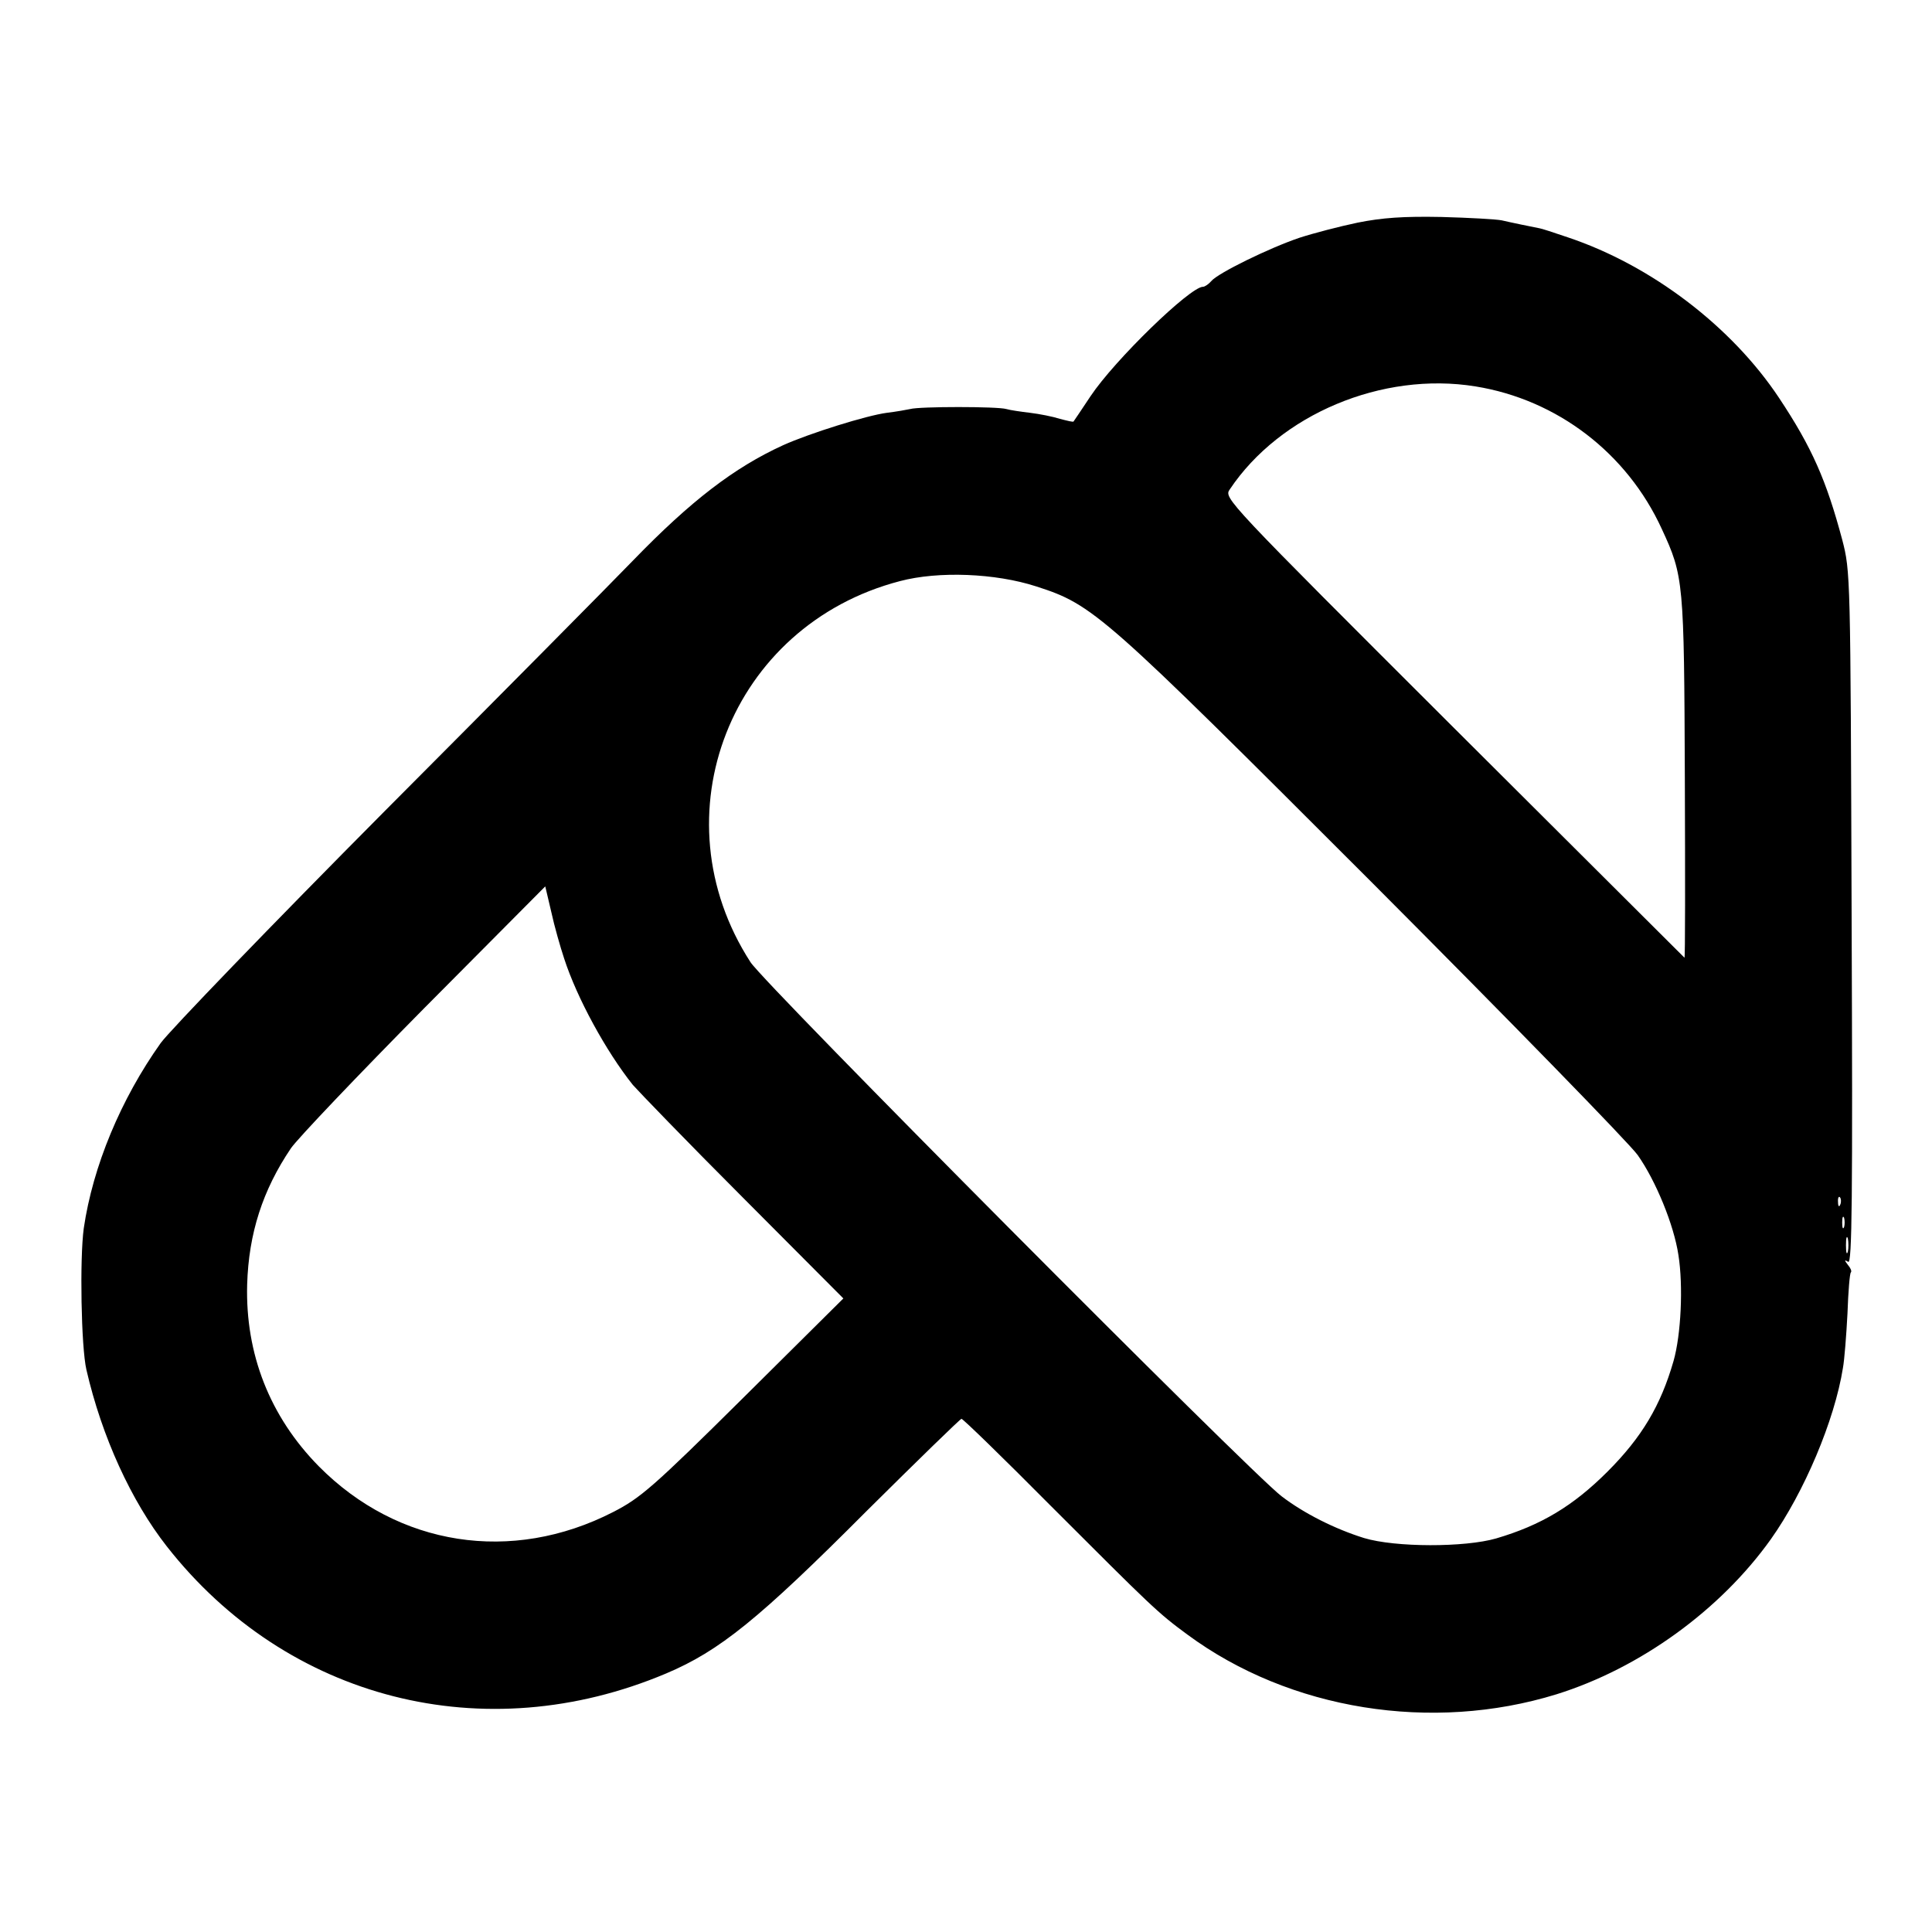
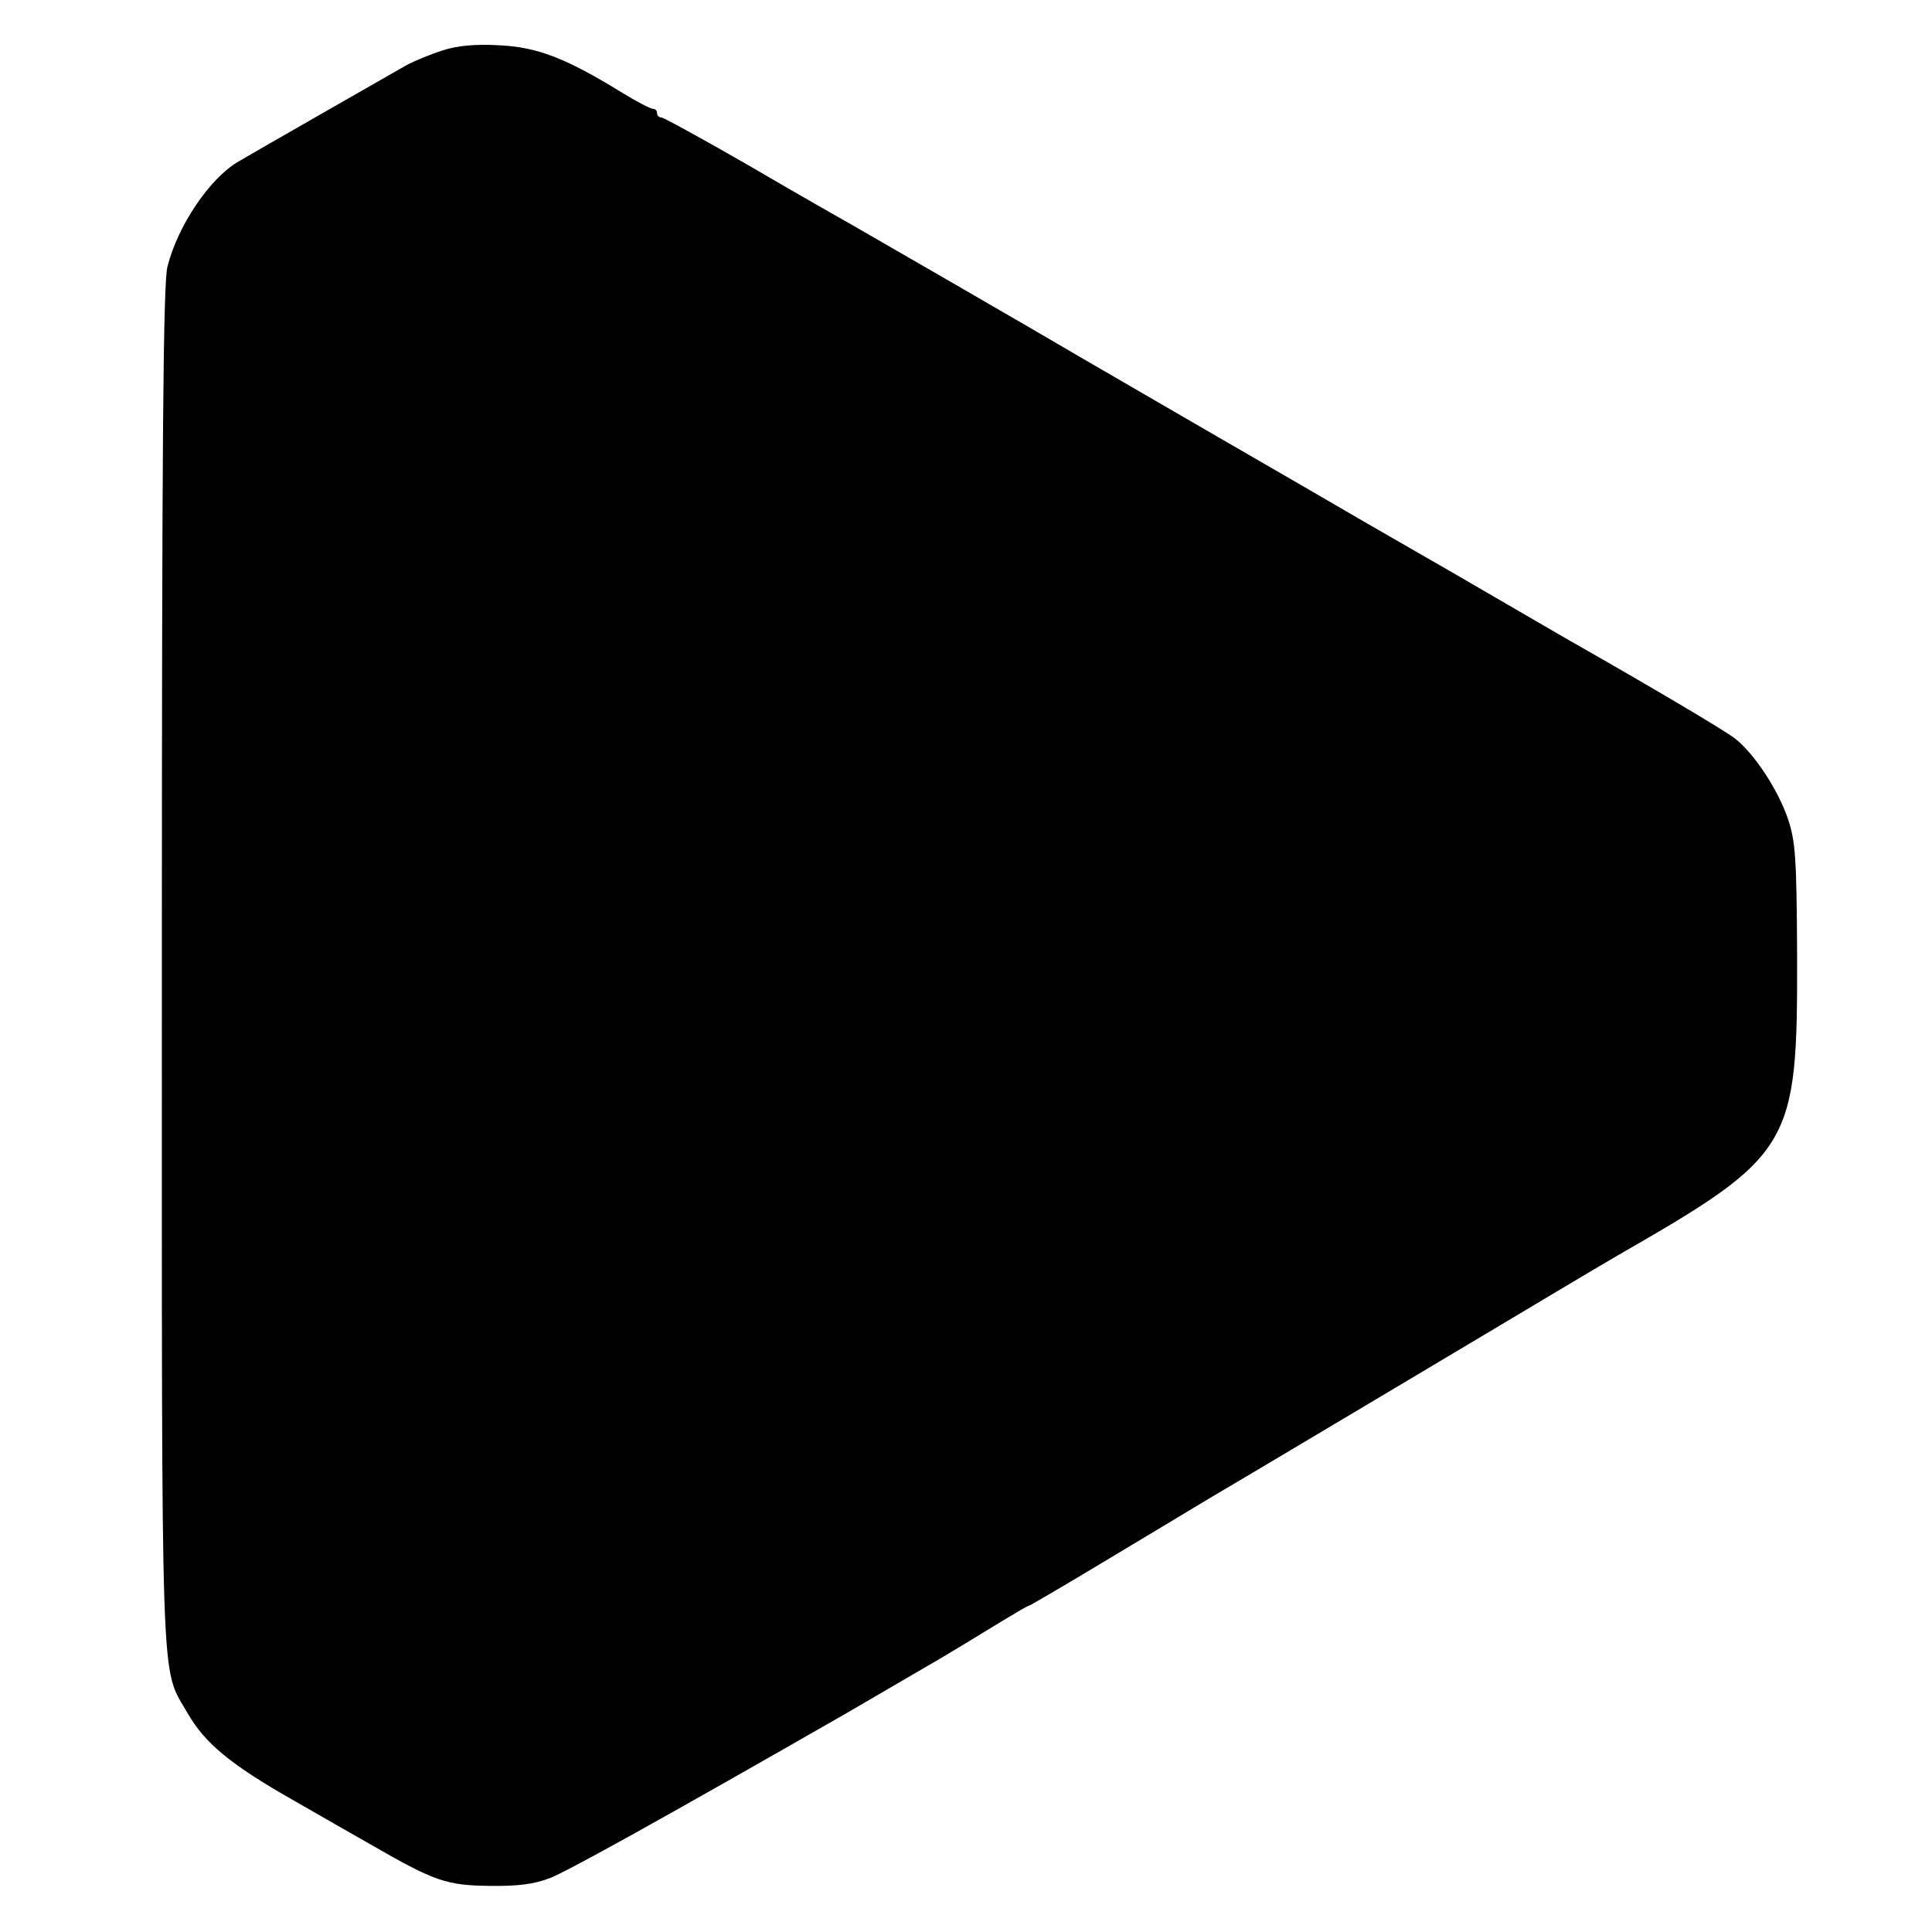
- <svg xmlns="http://www.w3.org/2000/svg" version="1" width="682.667" height="682.667" viewBox="0 0 512 512">
-   <path d="M359.8 59c-4.8 1-11.7 2.8-15.4 4-8 2.7-21.7 9.4-23.4 11.5-.7.8-1.7 1.5-2.2 1.5-3.4 0-23.4 19.4-29.8 29-2.4 3.6-4.4 6.6-4.5 6.7-.1.2-1.7-.2-3.6-.7-1.9-.6-5.4-1.3-7.9-1.6-2.5-.3-5.3-.7-6.3-1-2.3-.7-23.1-.7-25.5 0-.9.2-3.7.7-6.2 1-5.3.7-20.4 5.4-27.5 8.6-12.9 5.9-24.4 14.7-39.7 30.5-5.8 6-35.4 35.9-65.7 66.3-30.3 30.5-57 58.2-59.5 61.6-10.6 14.9-18 32.7-20.4 49.1-1.1 8-.7 31.5.7 37.5 4.1 17.8 11.9 34.8 21.3 46.8 31.9 40.7 84.2 54 132.3 33.7 14.2-6 24.6-14.4 53.3-43.2 13.4-13.3 24.7-24.3 25-24.3.4 0 11 10.3 23.5 22.9 27 27 28.5 28.5 36.4 34.3 27.1 20 64.8 26 97.8 15.8 22.1-6.9 43.4-22.3 56.8-41.1 8.8-12.4 16.9-31.5 19.1-45.4.4-2.2.9-8.7 1.2-14.4.2-5.8.6-10.7.9-10.9.3-.3-.1-1.2-.8-2-1-1.3-.9-1.4.1-.8 1 .6 1.2-16.2.9-91.1-.3-91.3-.3-91.8-2.5-100.3-4.2-15.7-8-24.4-16.7-37.5-12.6-19-33.9-35.2-56-42.6-3.8-1.3-7.2-2.4-7.5-2.4-1.6-.3-7.9-1.6-10-2.1-1.4-.3-8.6-.7-16-.9-10.1-.2-15.7.2-22.2 1.5zm31.2 43.4c21.7 3.5 40.2 17.7 49.4 37.8 5.8 12.5 5.9 13.9 6.1 66.1.1 26.3.1 47.6-.1 47.5-.2-.2-27.7-27.6-61.2-61-60.5-60.4-60.9-60.8-59.3-63.1 13.3-19.9 40.4-31.3 65.1-27.3zm-116.4 53c15.2 4.9 17.4 6.9 89.2 78.7 36.4 36.5 68 68.9 70.2 72 4.8 6.8 9.6 18.5 10.8 26.5 1.3 8.2.7 21.1-1.3 28.1-3.4 11.8-8.4 20.2-17.5 29.3-9.1 9.1-17.6 14.2-29.5 17.7-8.3 2.4-26.7 2.4-35-.1-7.7-2.4-15.9-6.5-21.9-11.1-8.5-6.5-136.9-135.6-140.7-141.5-25.1-38.8-5.3-89.3 39.6-101 10.2-2.7 25.3-2.1 36.1 1.4zM149.5 254c3.4 10.5 11.1 24.6 18.2 33.5 1.4 1.6 14.4 15.1 29.1 29.8l26.7 26.8-26.5 26.3c-24 23.8-27.3 26.6-34.5 30.3-26.9 13.8-57 9.1-78-12.1-13-13.2-19.5-29.8-19-48.2.4-13.5 4.1-25 11.6-36.1 1.8-2.6 17.7-19.3 35.3-37.1l32.1-32.3 1.6 6.8c.8 3.7 2.4 9.3 3.4 12.3zm338.2 65.2c-.3.8-.6.5-.6-.6-.1-1.1.2-1.7.5-1.3.3.3.4 1.2.1 1.9zm1 6c-.3.7-.5.2-.5-1.2s.2-1.9.5-1.3c.2.7.2 1.9 0 2.5zm1 6.5c-.3 1-.5.2-.5-1.7s.2-2.7.5-1.8c.2 1 .2 2.6 0 3.5z" />
+ <svg xmlns="http://www.w3.org/2000/svg" version="1.0" width="444pt" height="444pt" viewBox="0 0 444 444" preserveAspectRatio="xMidYMid meet">
+   <g transform="translate(0,444) scale(0.1,-0.1)" fill="#000000" stroke="none">
+     <path d="M1017 4324 c-26 -8 -65 -24 -85 -35 -42 -24 -357 -204 -387 -222 -64 -39 -136 -145 -160 -239 -10 -35 -13 -402 -13 -1609 0 -1712 -4 -1605 59 -1716 40 -69 97 -117 241 -199 66 -38 150 -86 187 -107 139 -80 168 -90 266 -91 66 -1 103 4 139 18 41 16 256 135 685 381 108 63 122 71 211 123 59 35 66 40 147 89 30 18 55 33 58 33 2 0 91 52 197 116 106 64 207 124 223 134 30 17 585 348 637 379 68 41 280 167 296 176 402 231 413 250 412 688 -1 228 -4 264 -21 315 -23 68 -79 152 -122 185 -26 20 -197 121 -387 229 -19 11 -136 79 -260 151 -124 71 -283 163 -353 204 -71 41 -145 84 -166 96 -21 12 -114 66 -207 120 -93 54 -176 102 -184 107 -30 18 -426 247 -470 272 -25 14 -132 75 -238 137 -106 61 -197 111 -202 111 -6 0 -10 5 -10 10 0 6 -4 10 -10 10 -5 0 -38 17 -72 38 -130 80 -195 104 -282 108 -54 3 -97 -1 -129 -12z" />
+   </g>
</svg>
